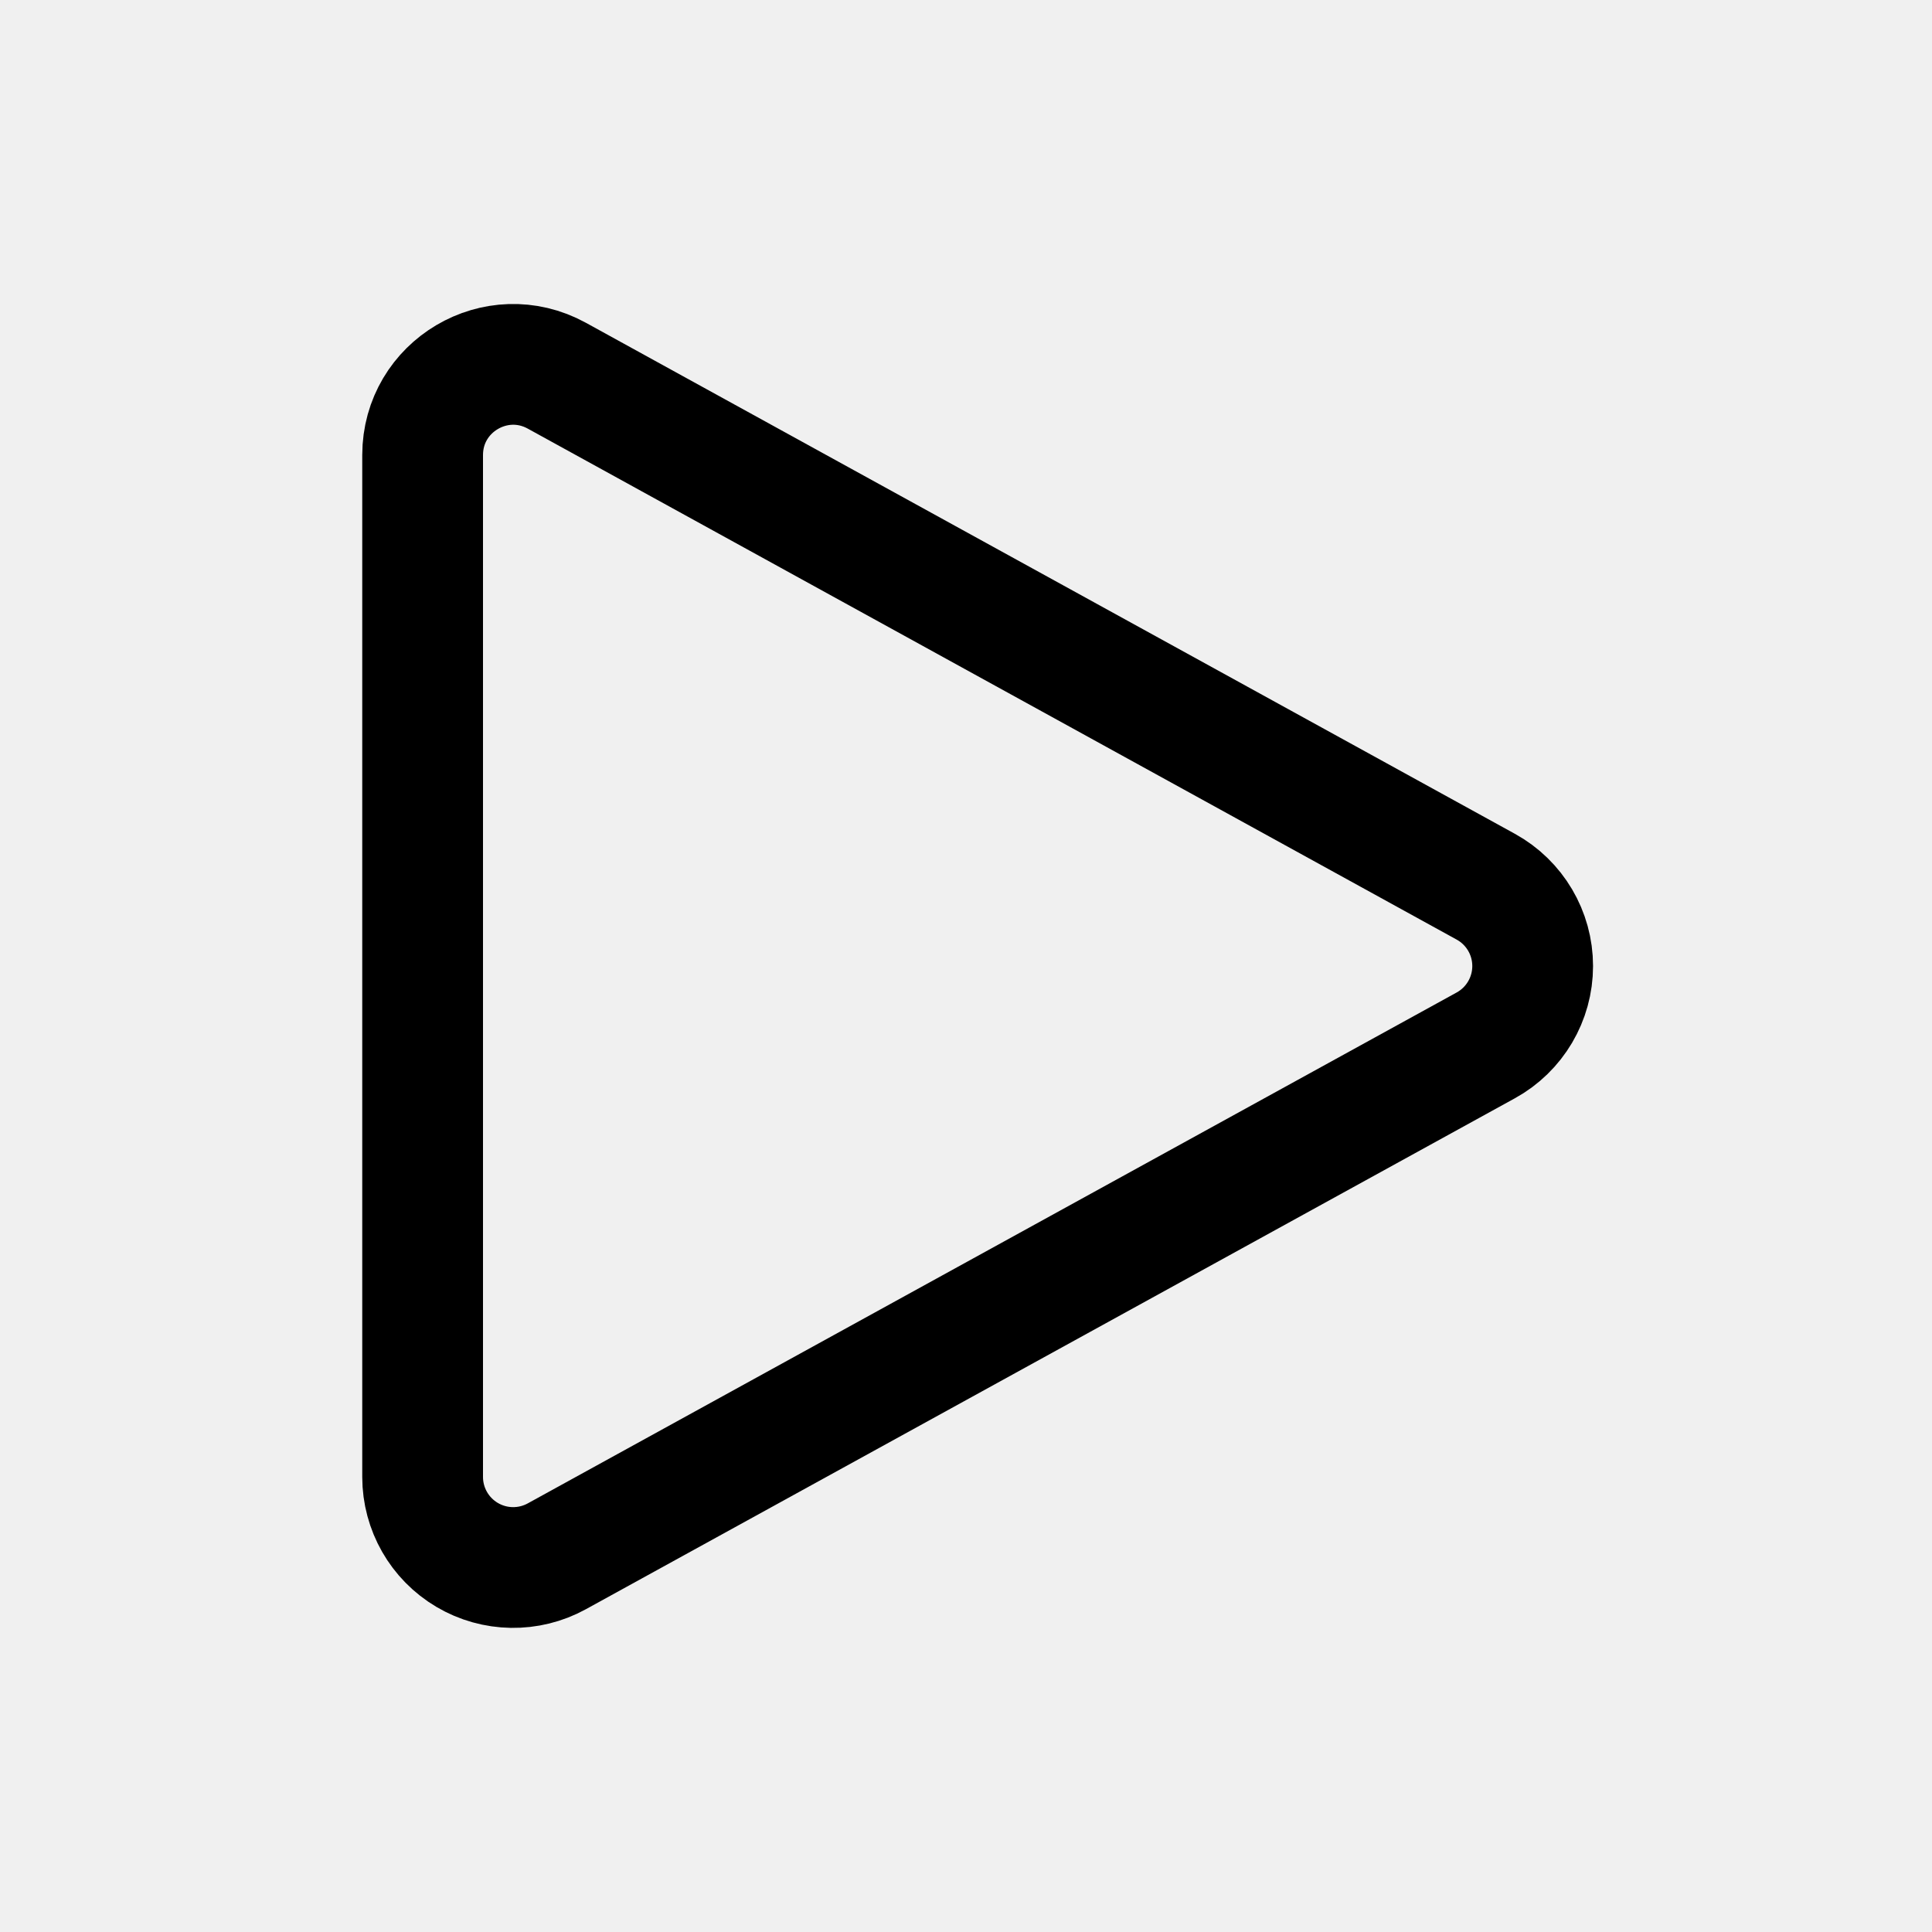
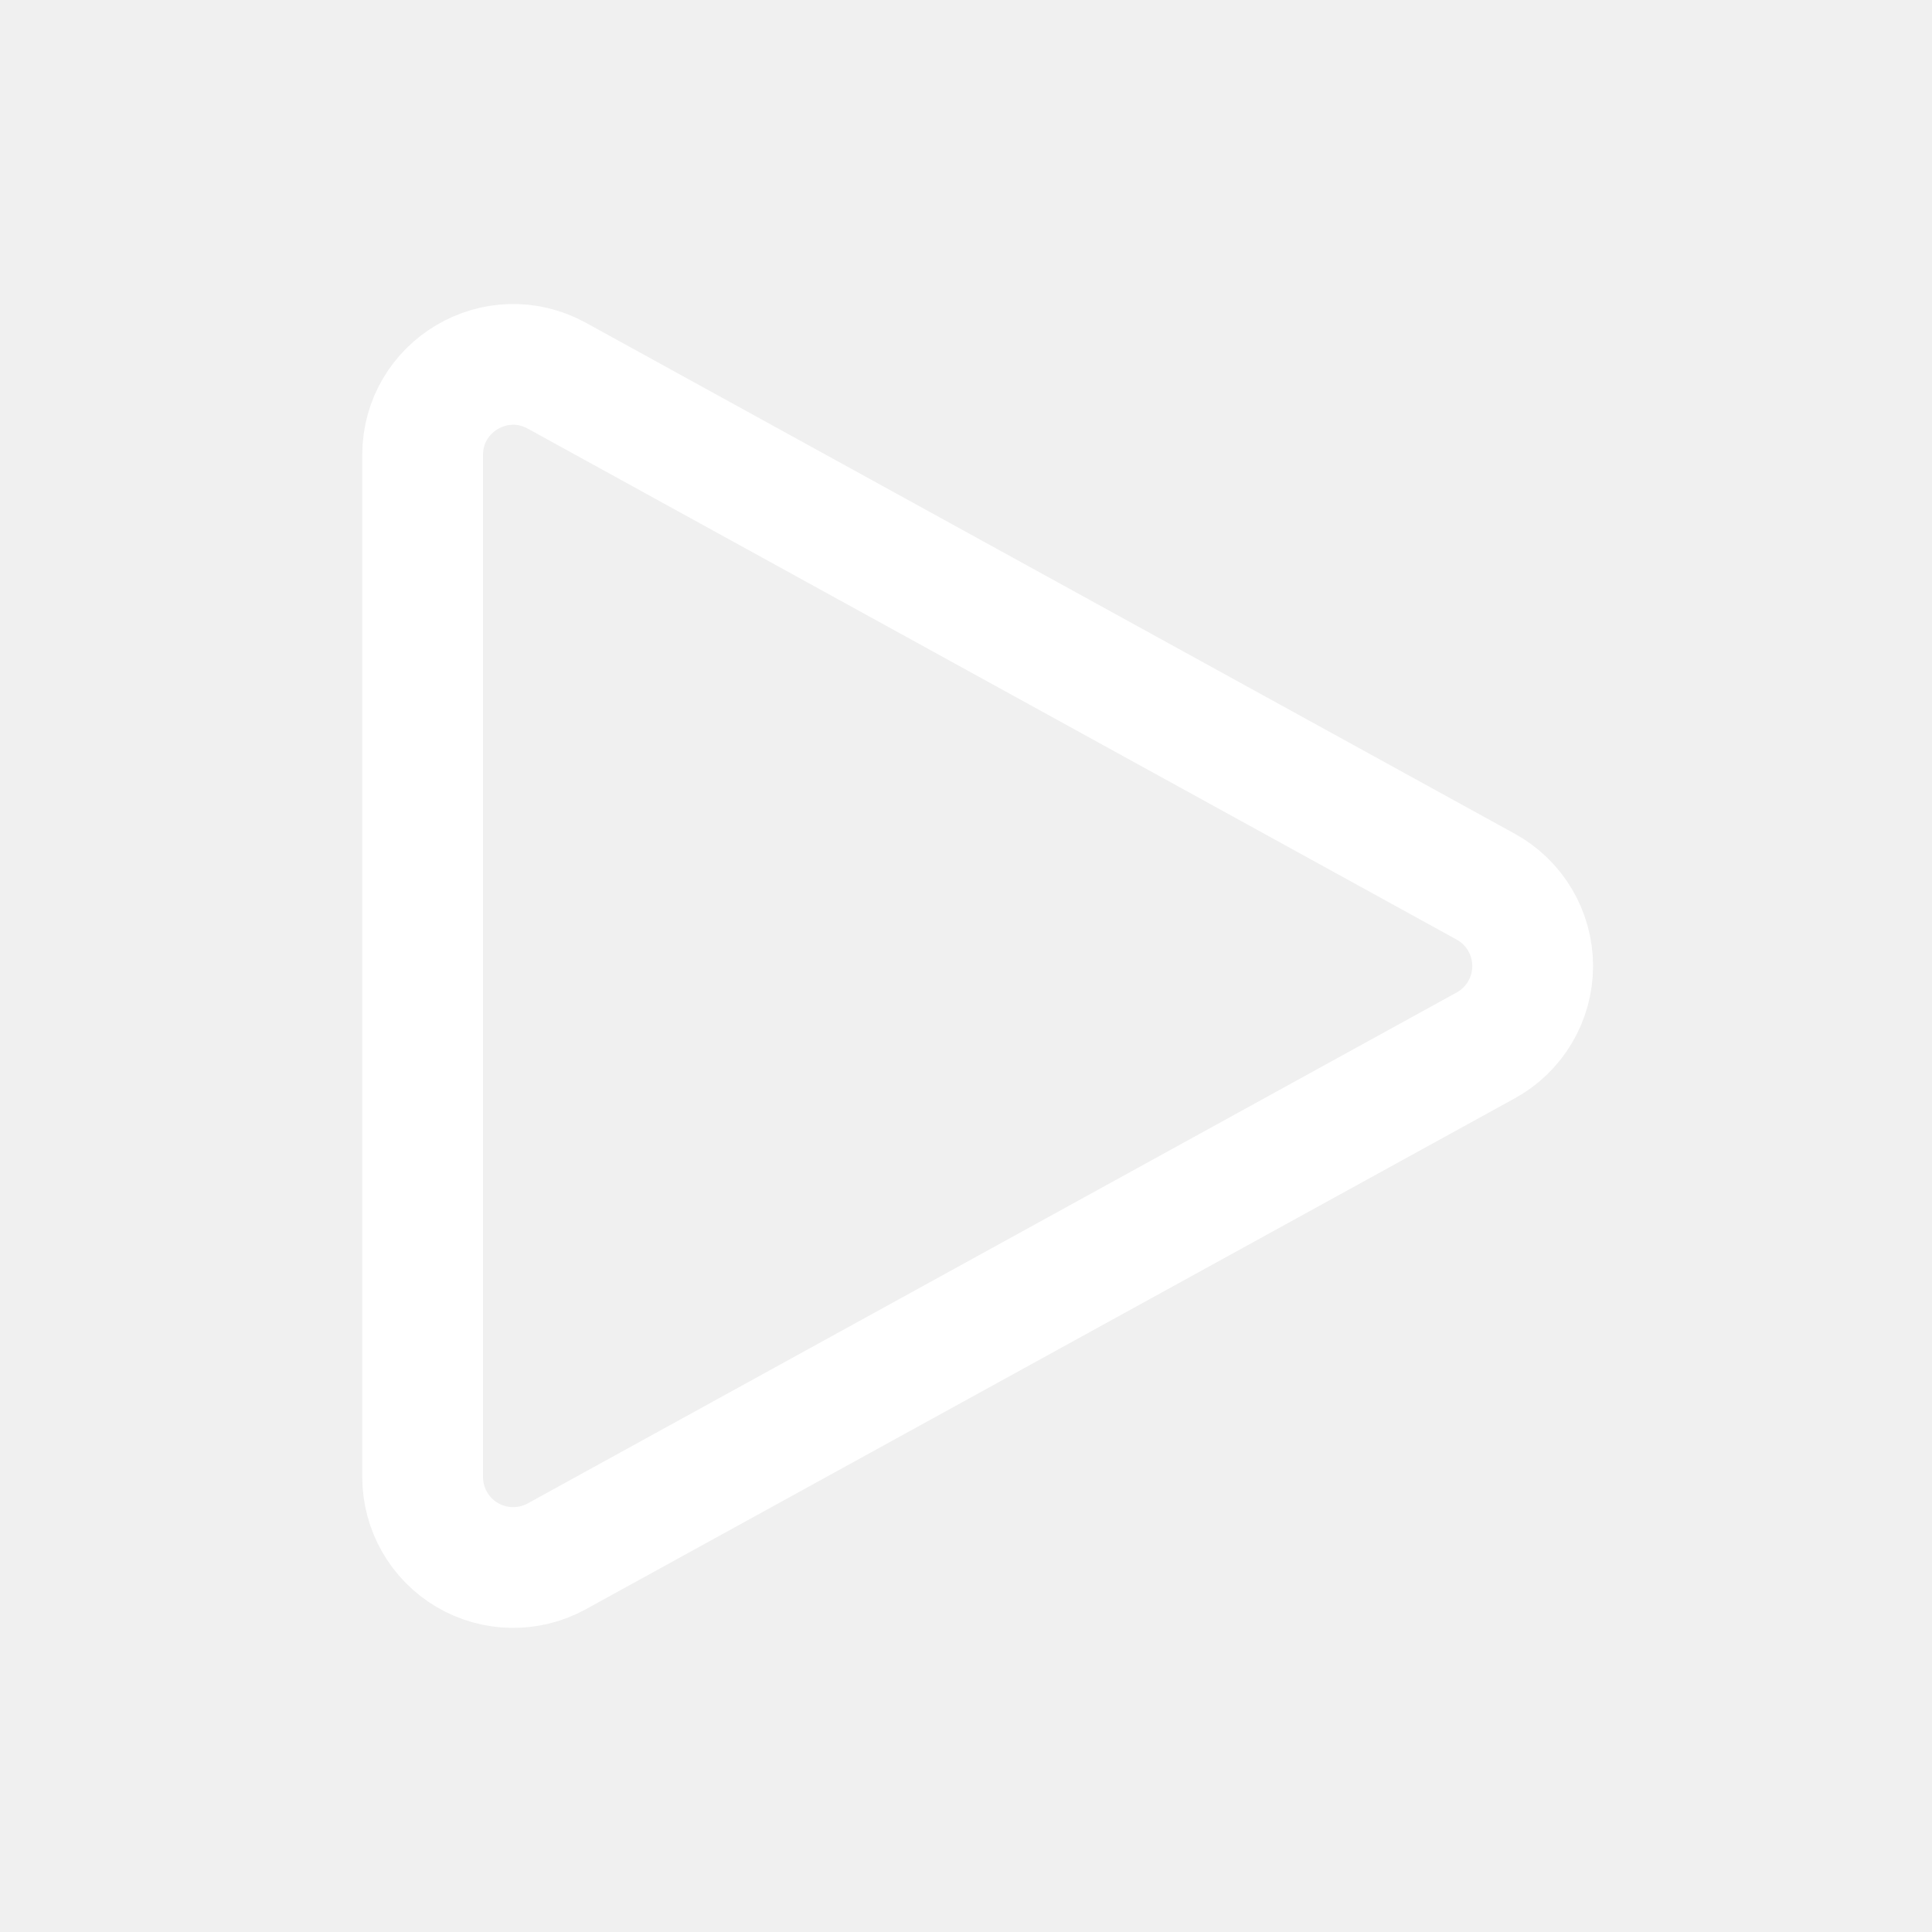
- <svg xmlns="http://www.w3.org/2000/svg" fill="none" viewBox="0 0 24 24" stroke-width="1.5" stroke="currentColor" class="w-6 h-6">
+ <svg xmlns="http://www.w3.org/2000/svg" fill="none" viewBox="0 0 24 24" stroke-width="1.5" stroke="white" class="w-6 h-6">
  <path stroke-linecap="round" stroke-linejoin="round" d="M5.25 5.653c0-.856.917-1.398 1.667-.986l11.54 6.348a1.125 1.125 0 010 1.971l-11.54 6.347a1.125 1.125 0 01-1.667-.985V5.653z" />
</svg>
